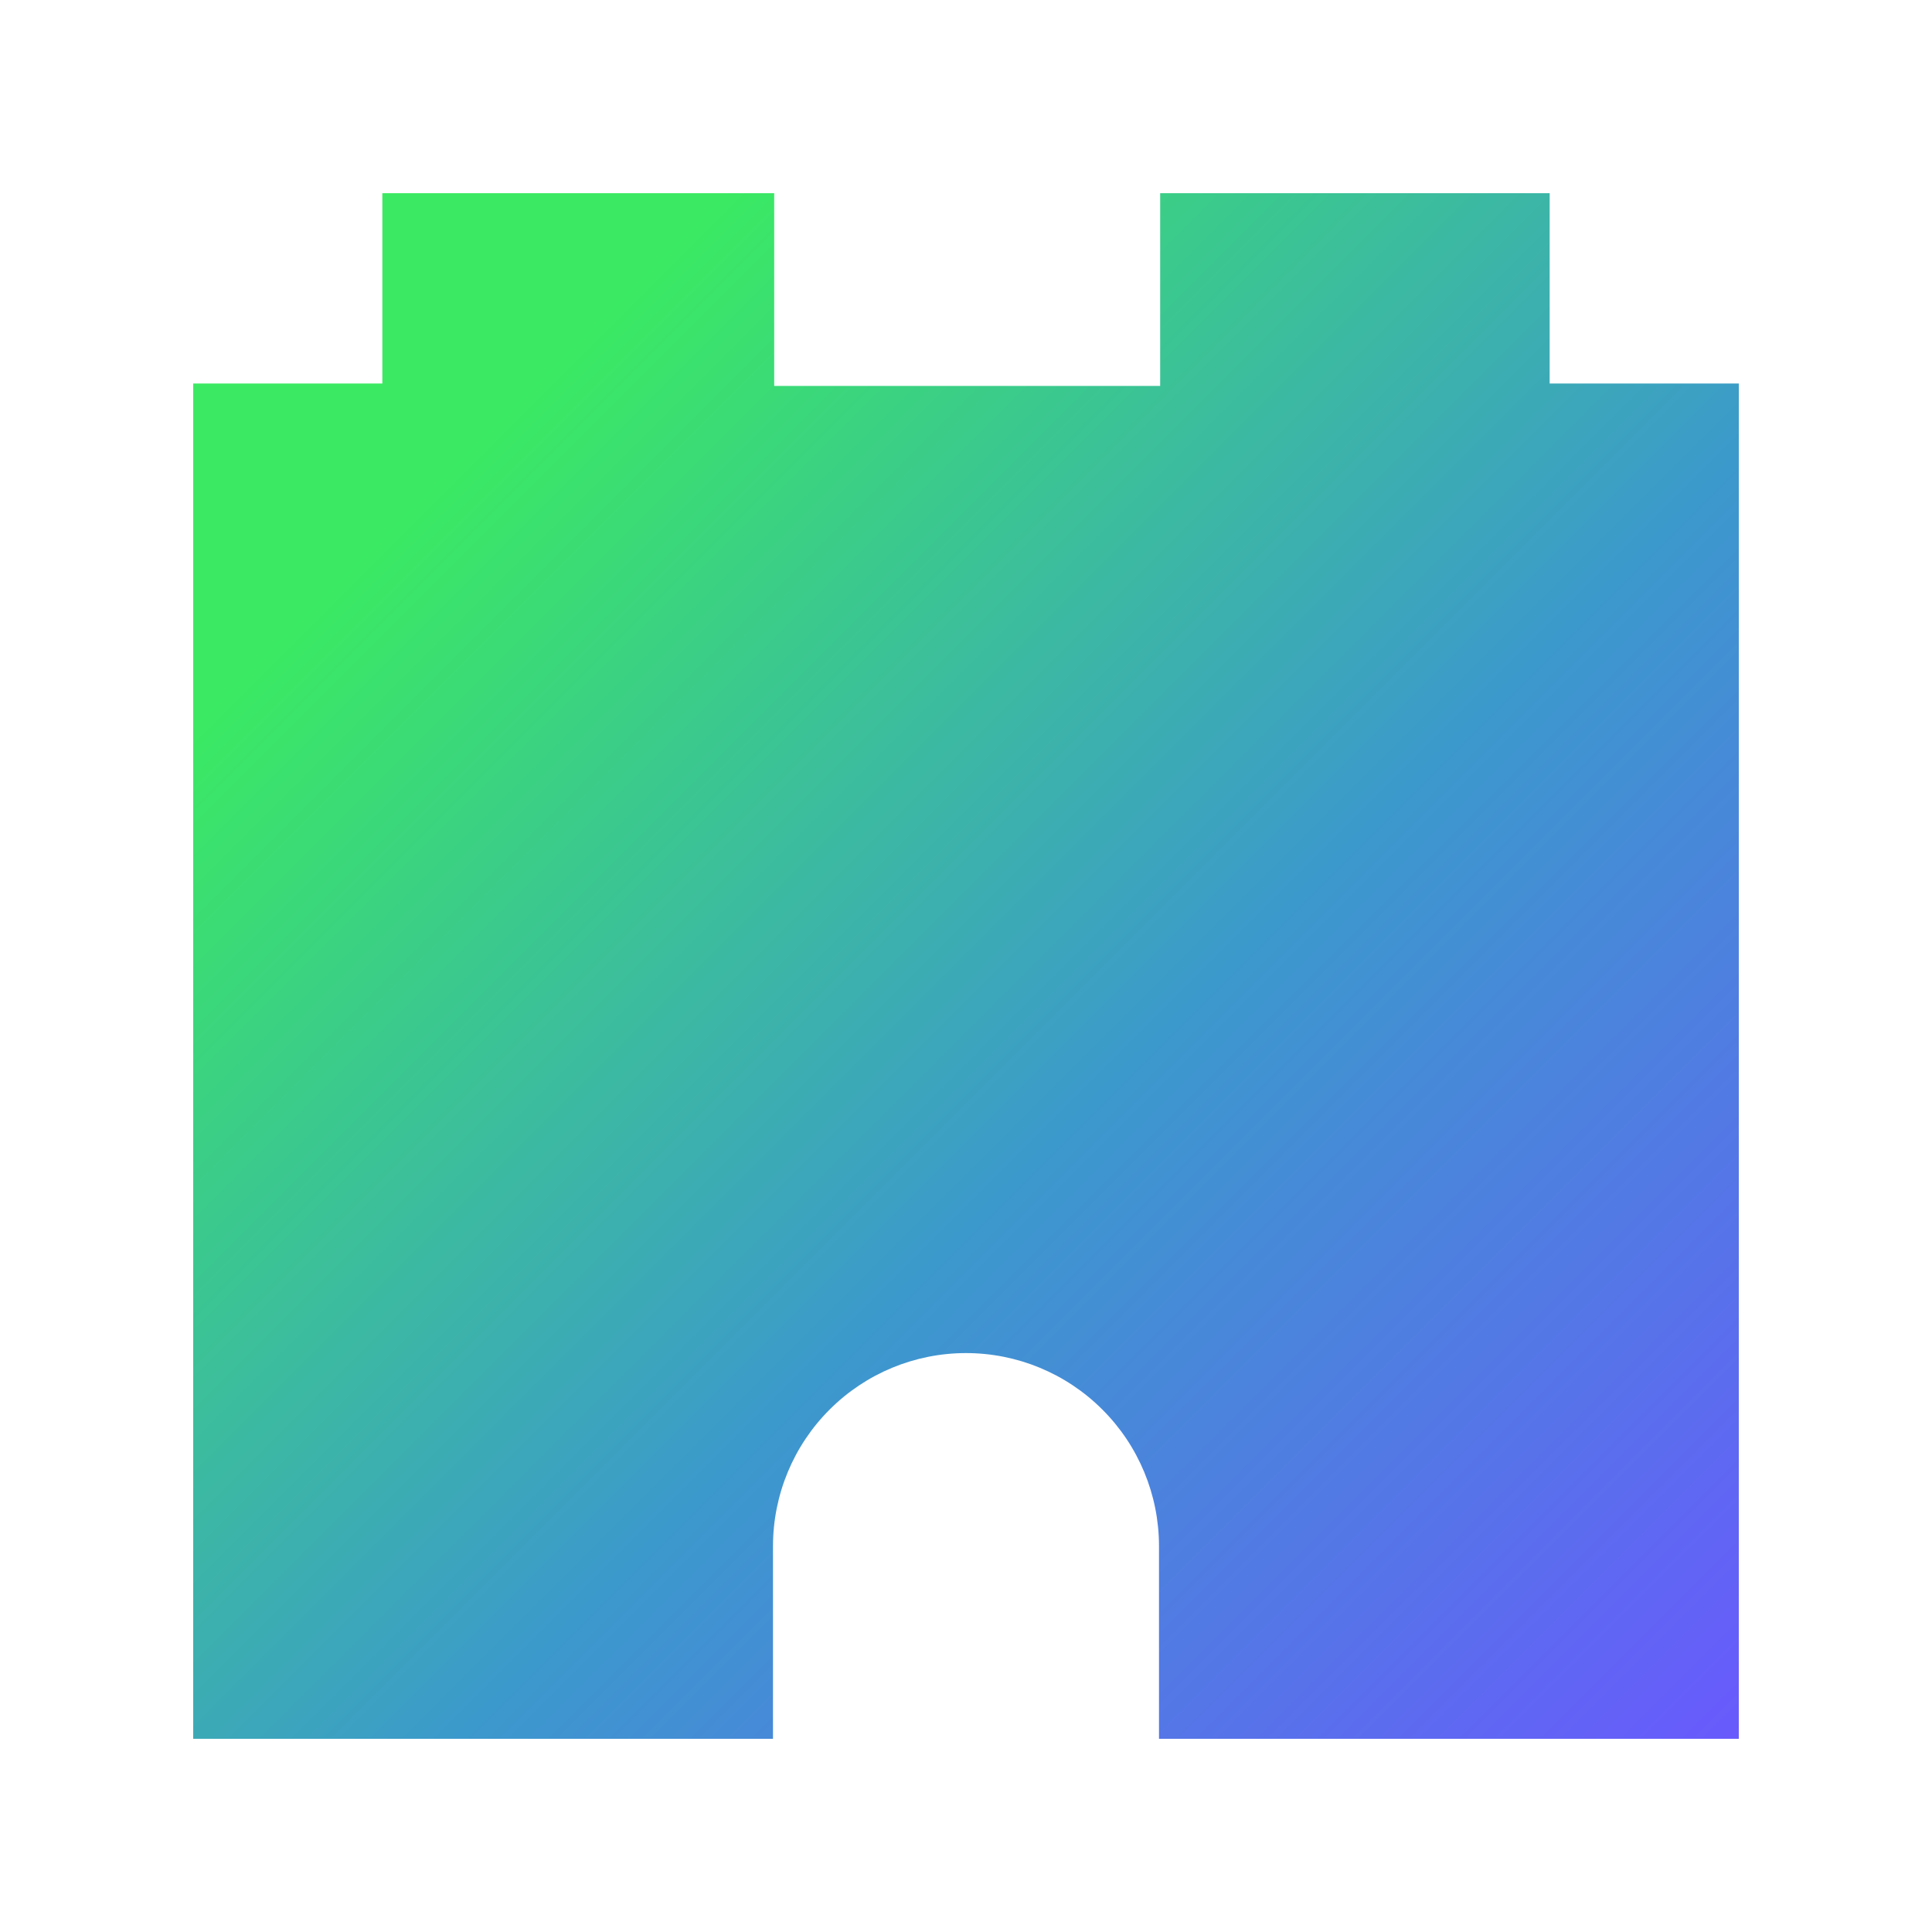
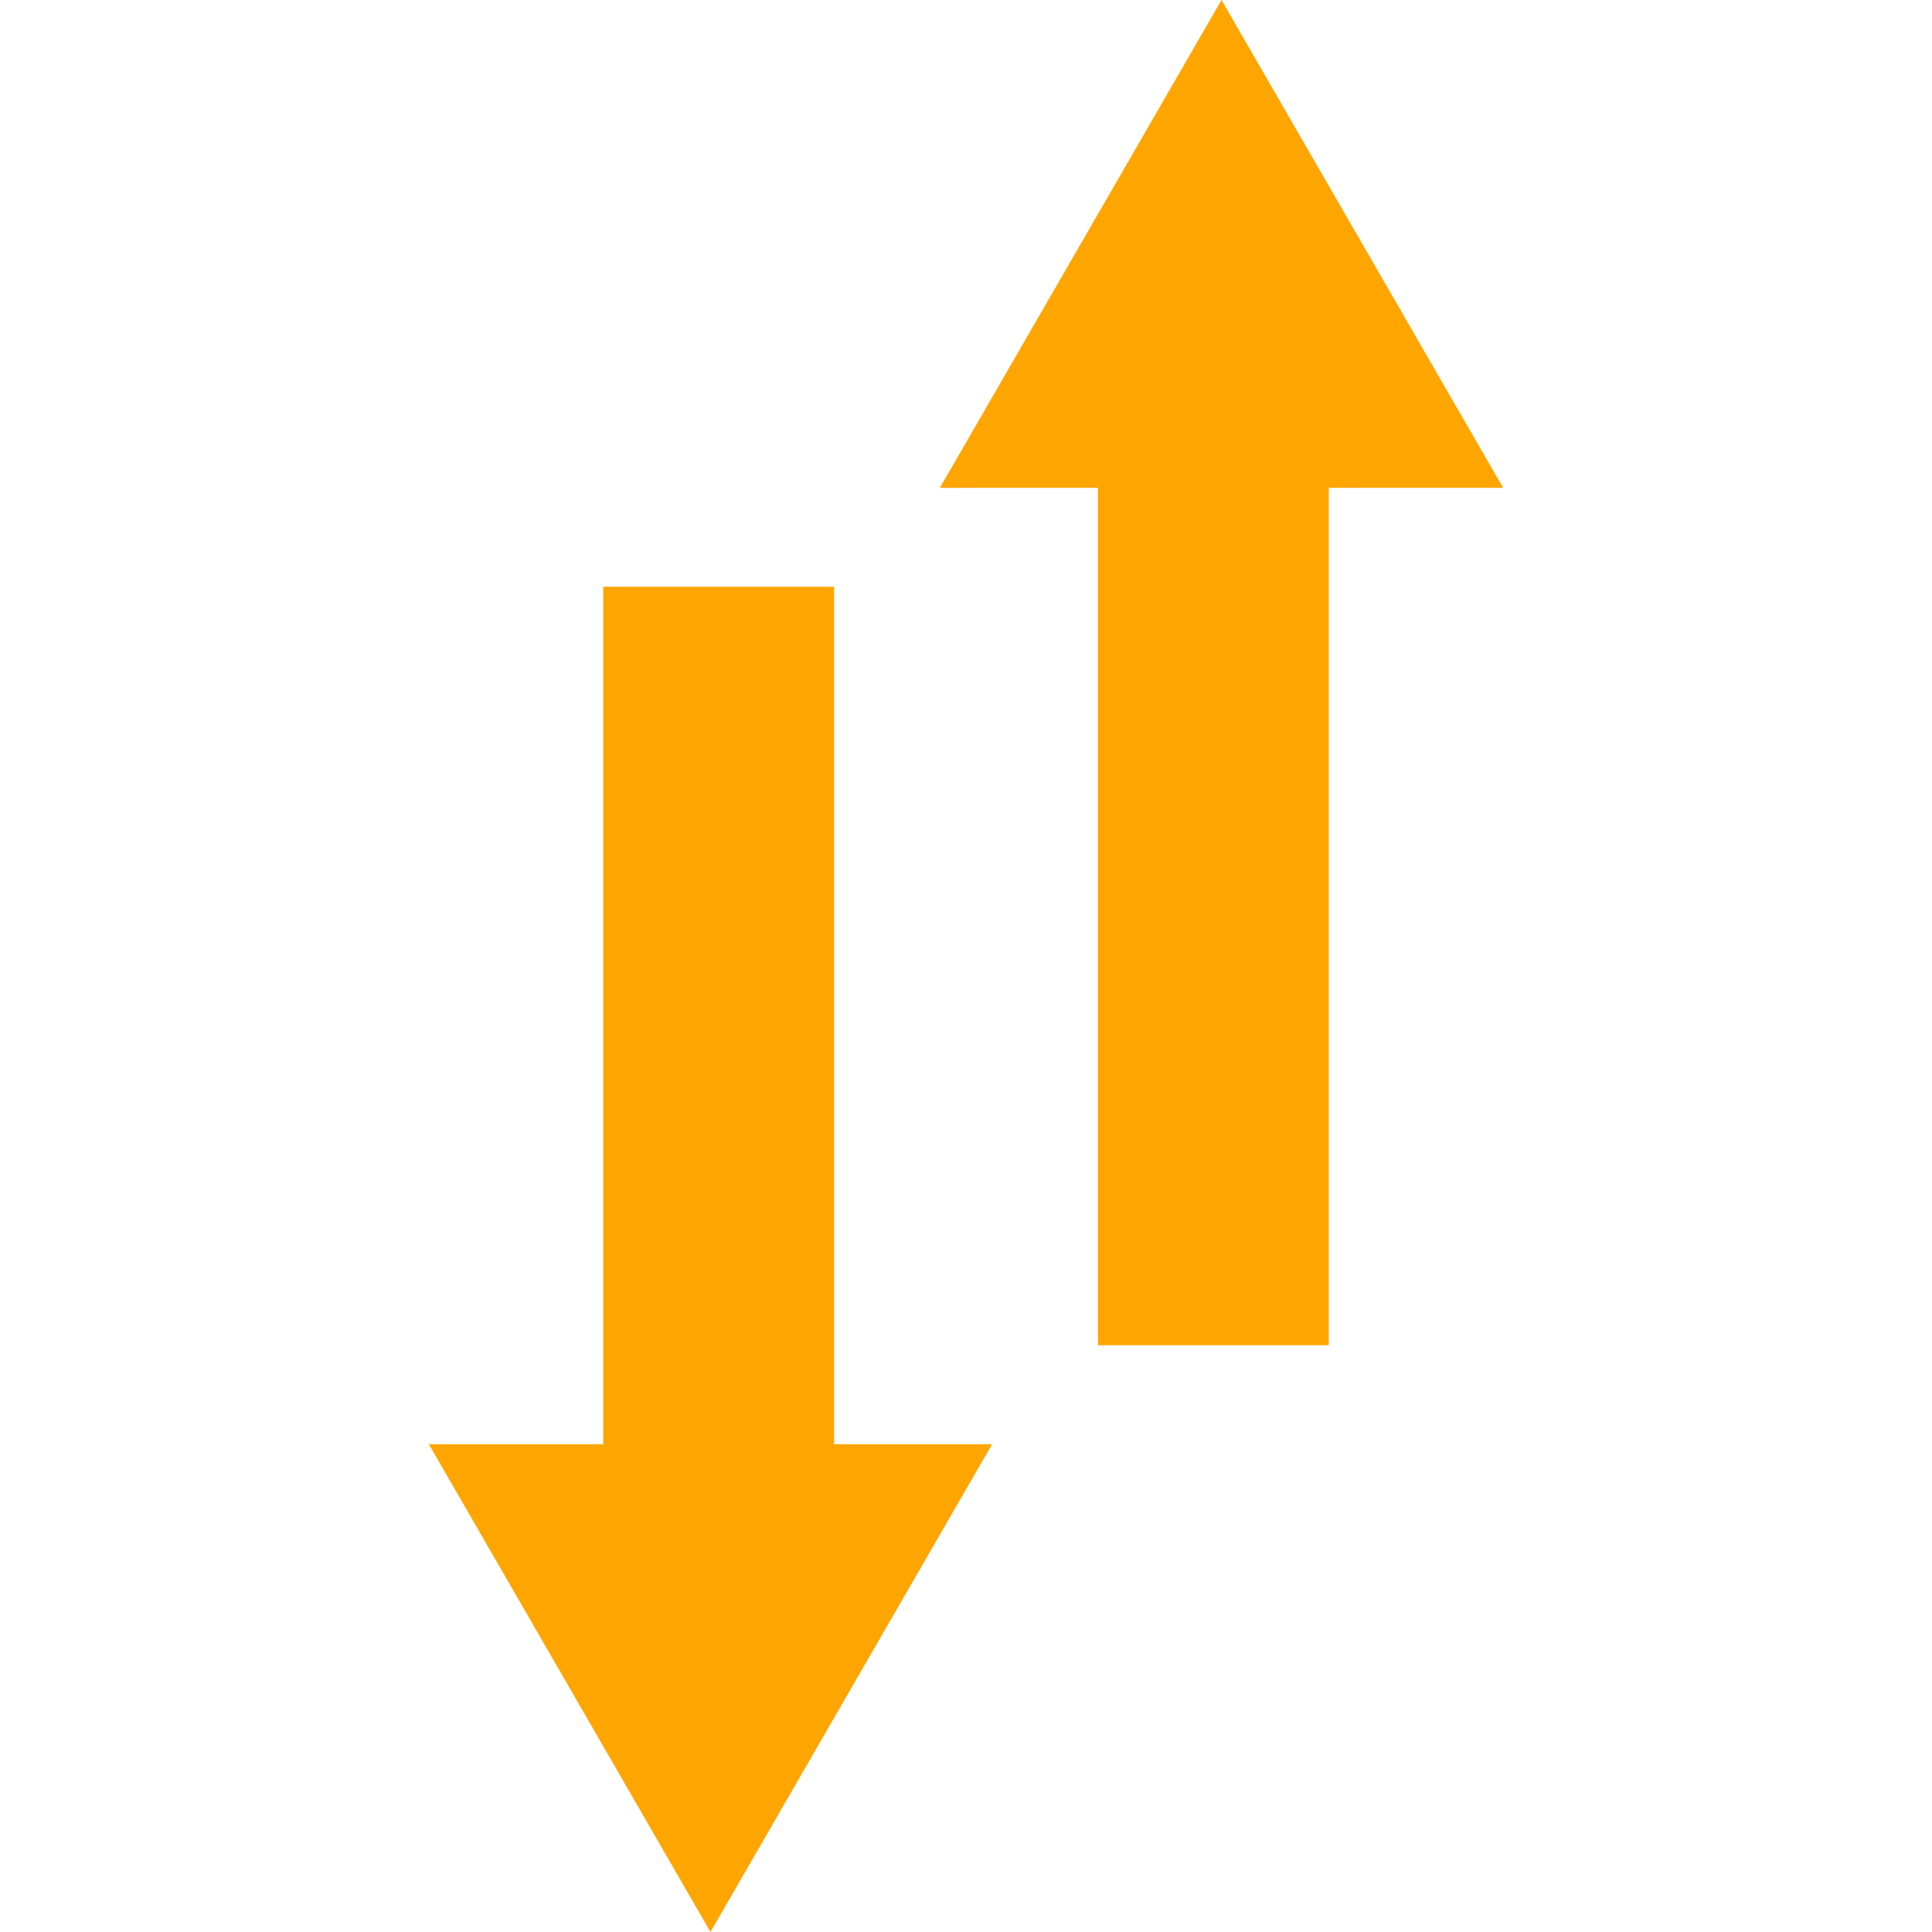
- <svg xmlns="http://www.w3.org/2000/svg" width="40" height="40" viewBox="0 0 40 40" fill="none">
-   <path d="M32.084 7.94V4H24.02V7.99H16.029V4H7.916V7.94H4V36H16.004V32.005C16.006 30.946 16.427 29.931 17.177 29.183C17.926 28.434 18.941 28.014 20 28.014C21.059 28.014 22.074 28.434 22.823 29.183C23.573 29.931 23.994 30.946 23.996 32.005V36H36V7.94H32.084Z" fill="url(#paint0_linear)" />
-   <defs>
-     <linearGradient id="paint0_linear" x1="2.942" y1="4.9" x2="37.777" y2="39.734" gradientUnits="userSpaceOnUse">
-       <stop offset="0.159" stop-color="#3BEA62" />
-       <stop offset="0.54" stop-color="#3C99CC" />
-       <stop offset="0.937" stop-color="#6B57FF" />
-     </linearGradient>
-   </defs>
+ <svg xmlns="http://www.w3.org/2000/svg" version="1.1" width="800px" height="800px" viewBox="0,0,256,256">
+   <g fill="#ffa500" fill-rule="nonzero" stroke="none" stroke-width="1" stroke-linecap="butt" stroke-linejoin="miter" stroke-miterlimit="10" stroke-dasharray="" stroke-dashoffset="0" font-family="none" font-weight="none" font-size="none" text-anchor="none" style="mix-blend-mode: normal">
+     <g transform="translate(0.00012,255.9999) rotate(-90) scale(0.45697,0.45697)">
+       <g>
+         <g>
+           <path d="M141.449,241.854h248.625v-66.937h-248.625v-50.566l-141.449,81.663l141.449,81.664z" />
+           <path d="M170.136,385.292h248.626v50.566l141.447,-81.664l-141.447,-81.663v45.823h-248.626z" />
+         </g>
+       </g>
+     </g>
+   </g>
</svg>
